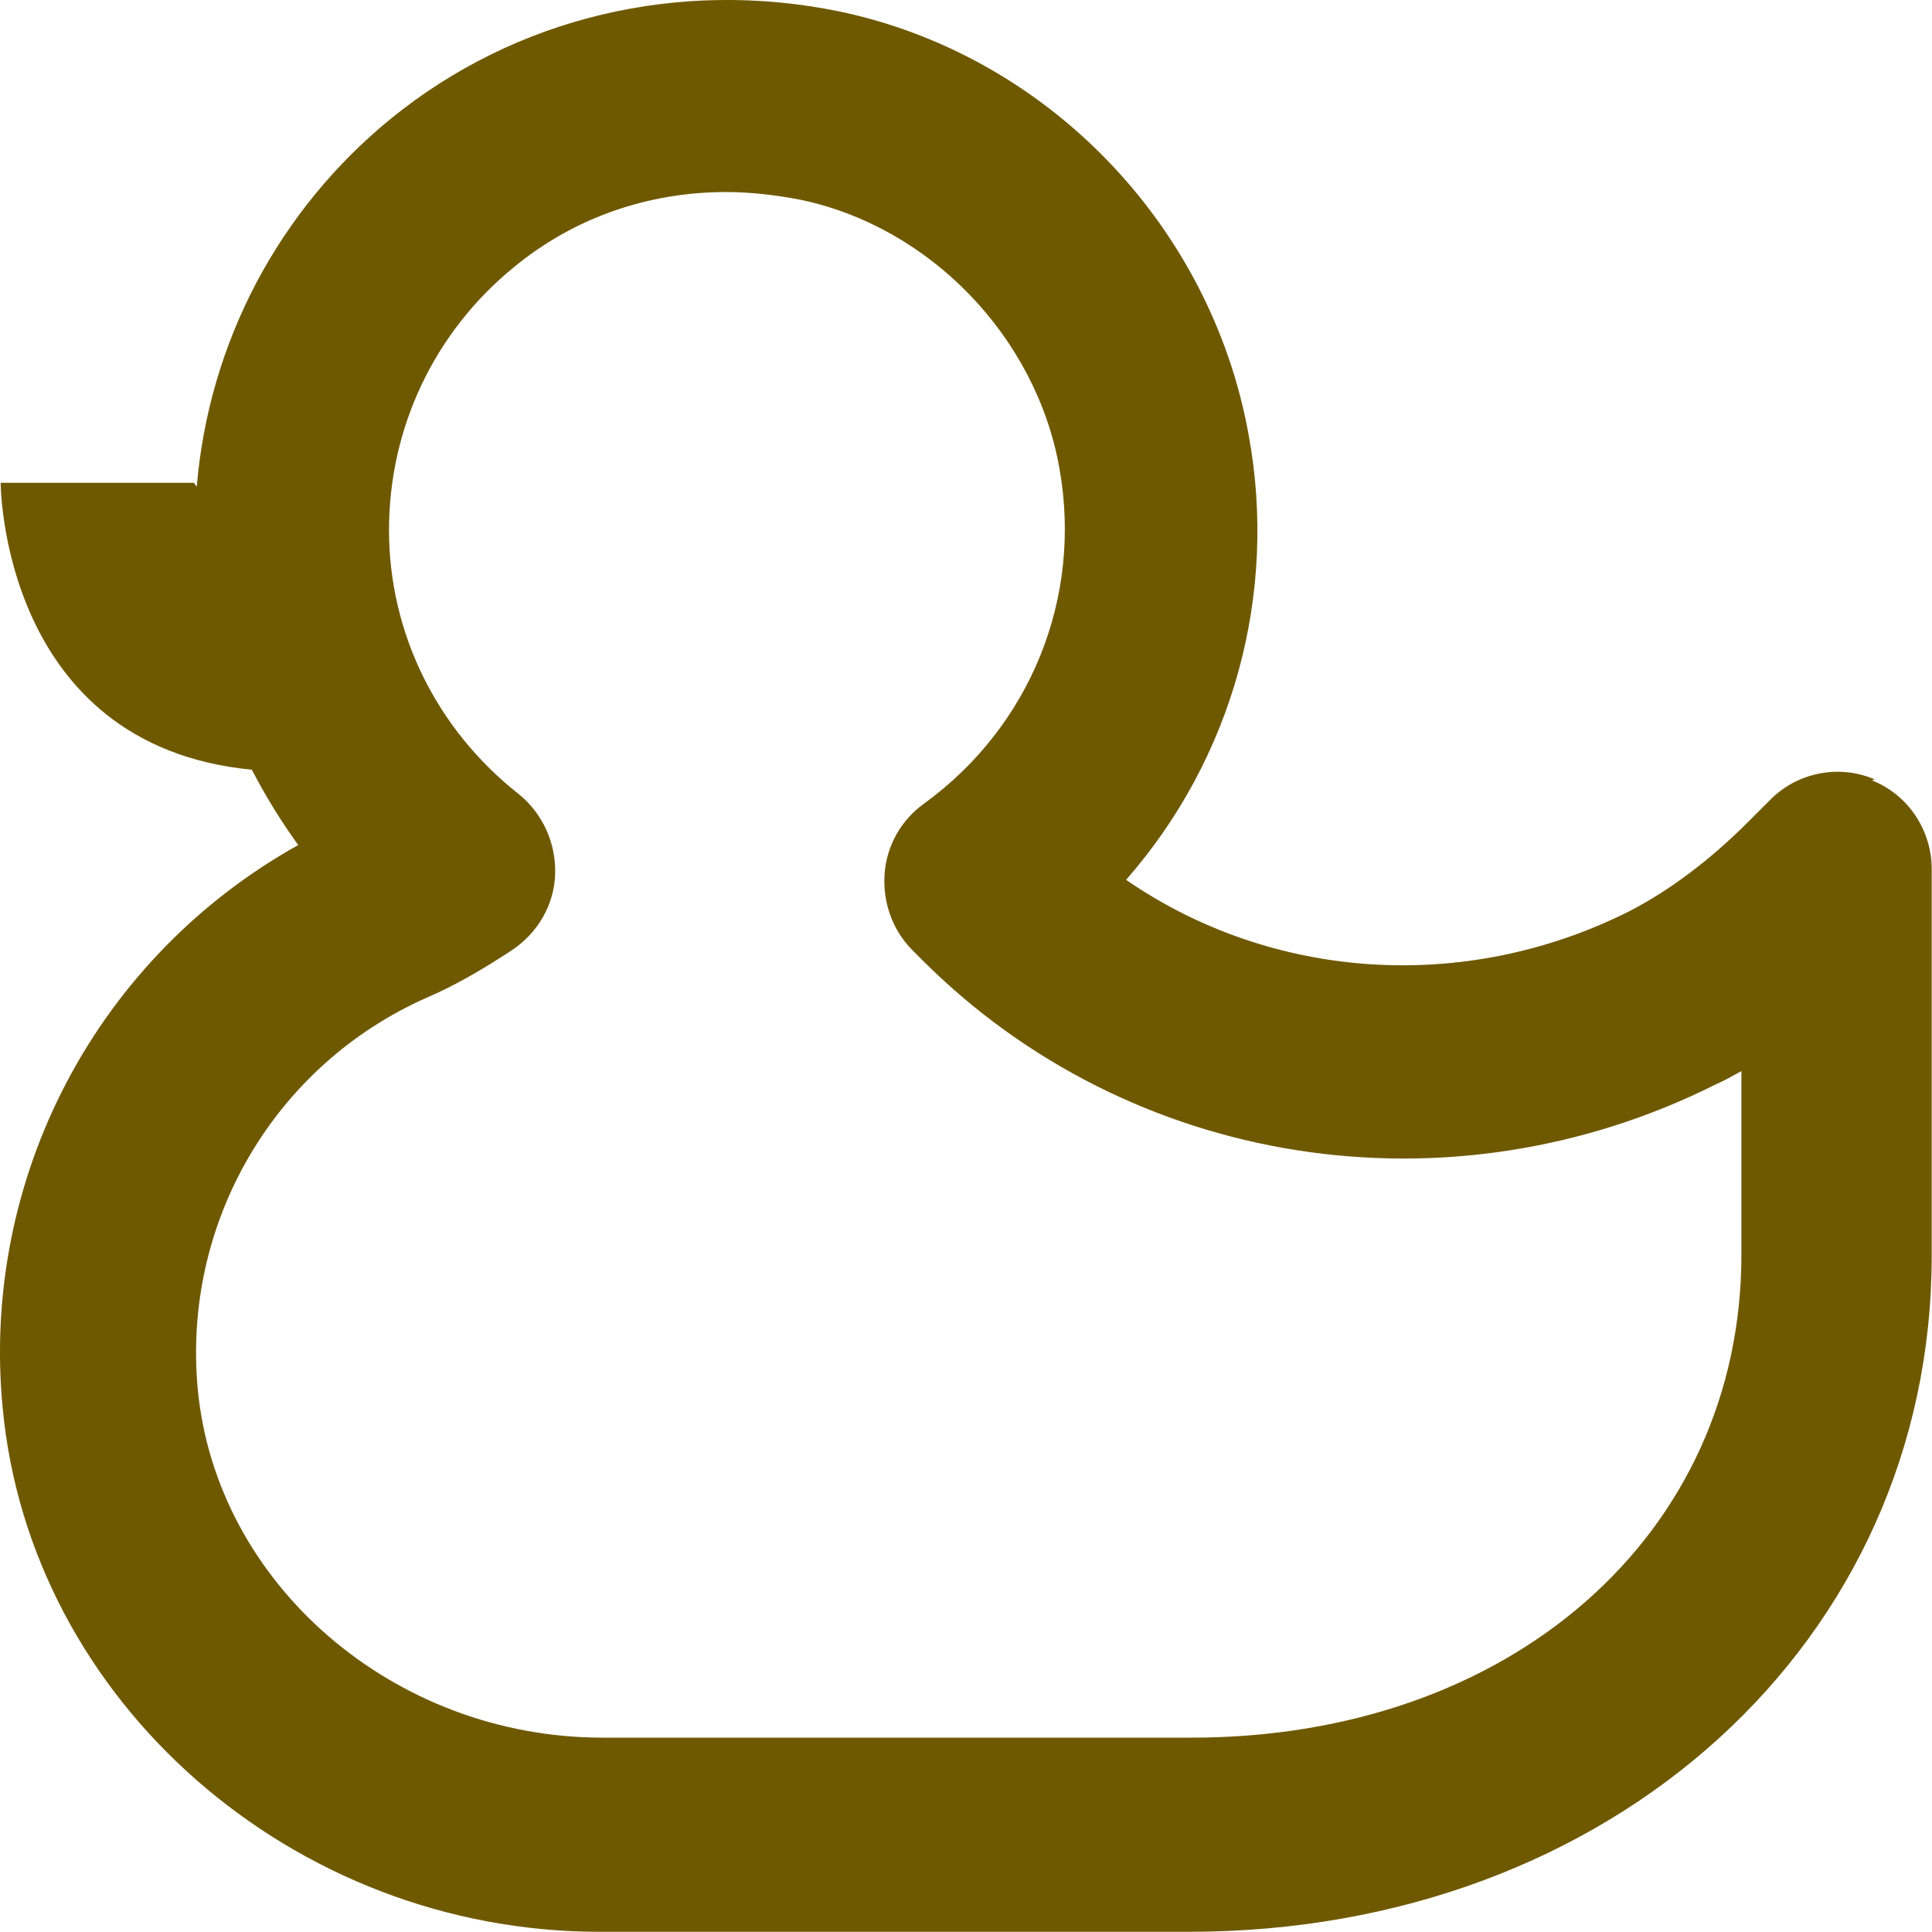
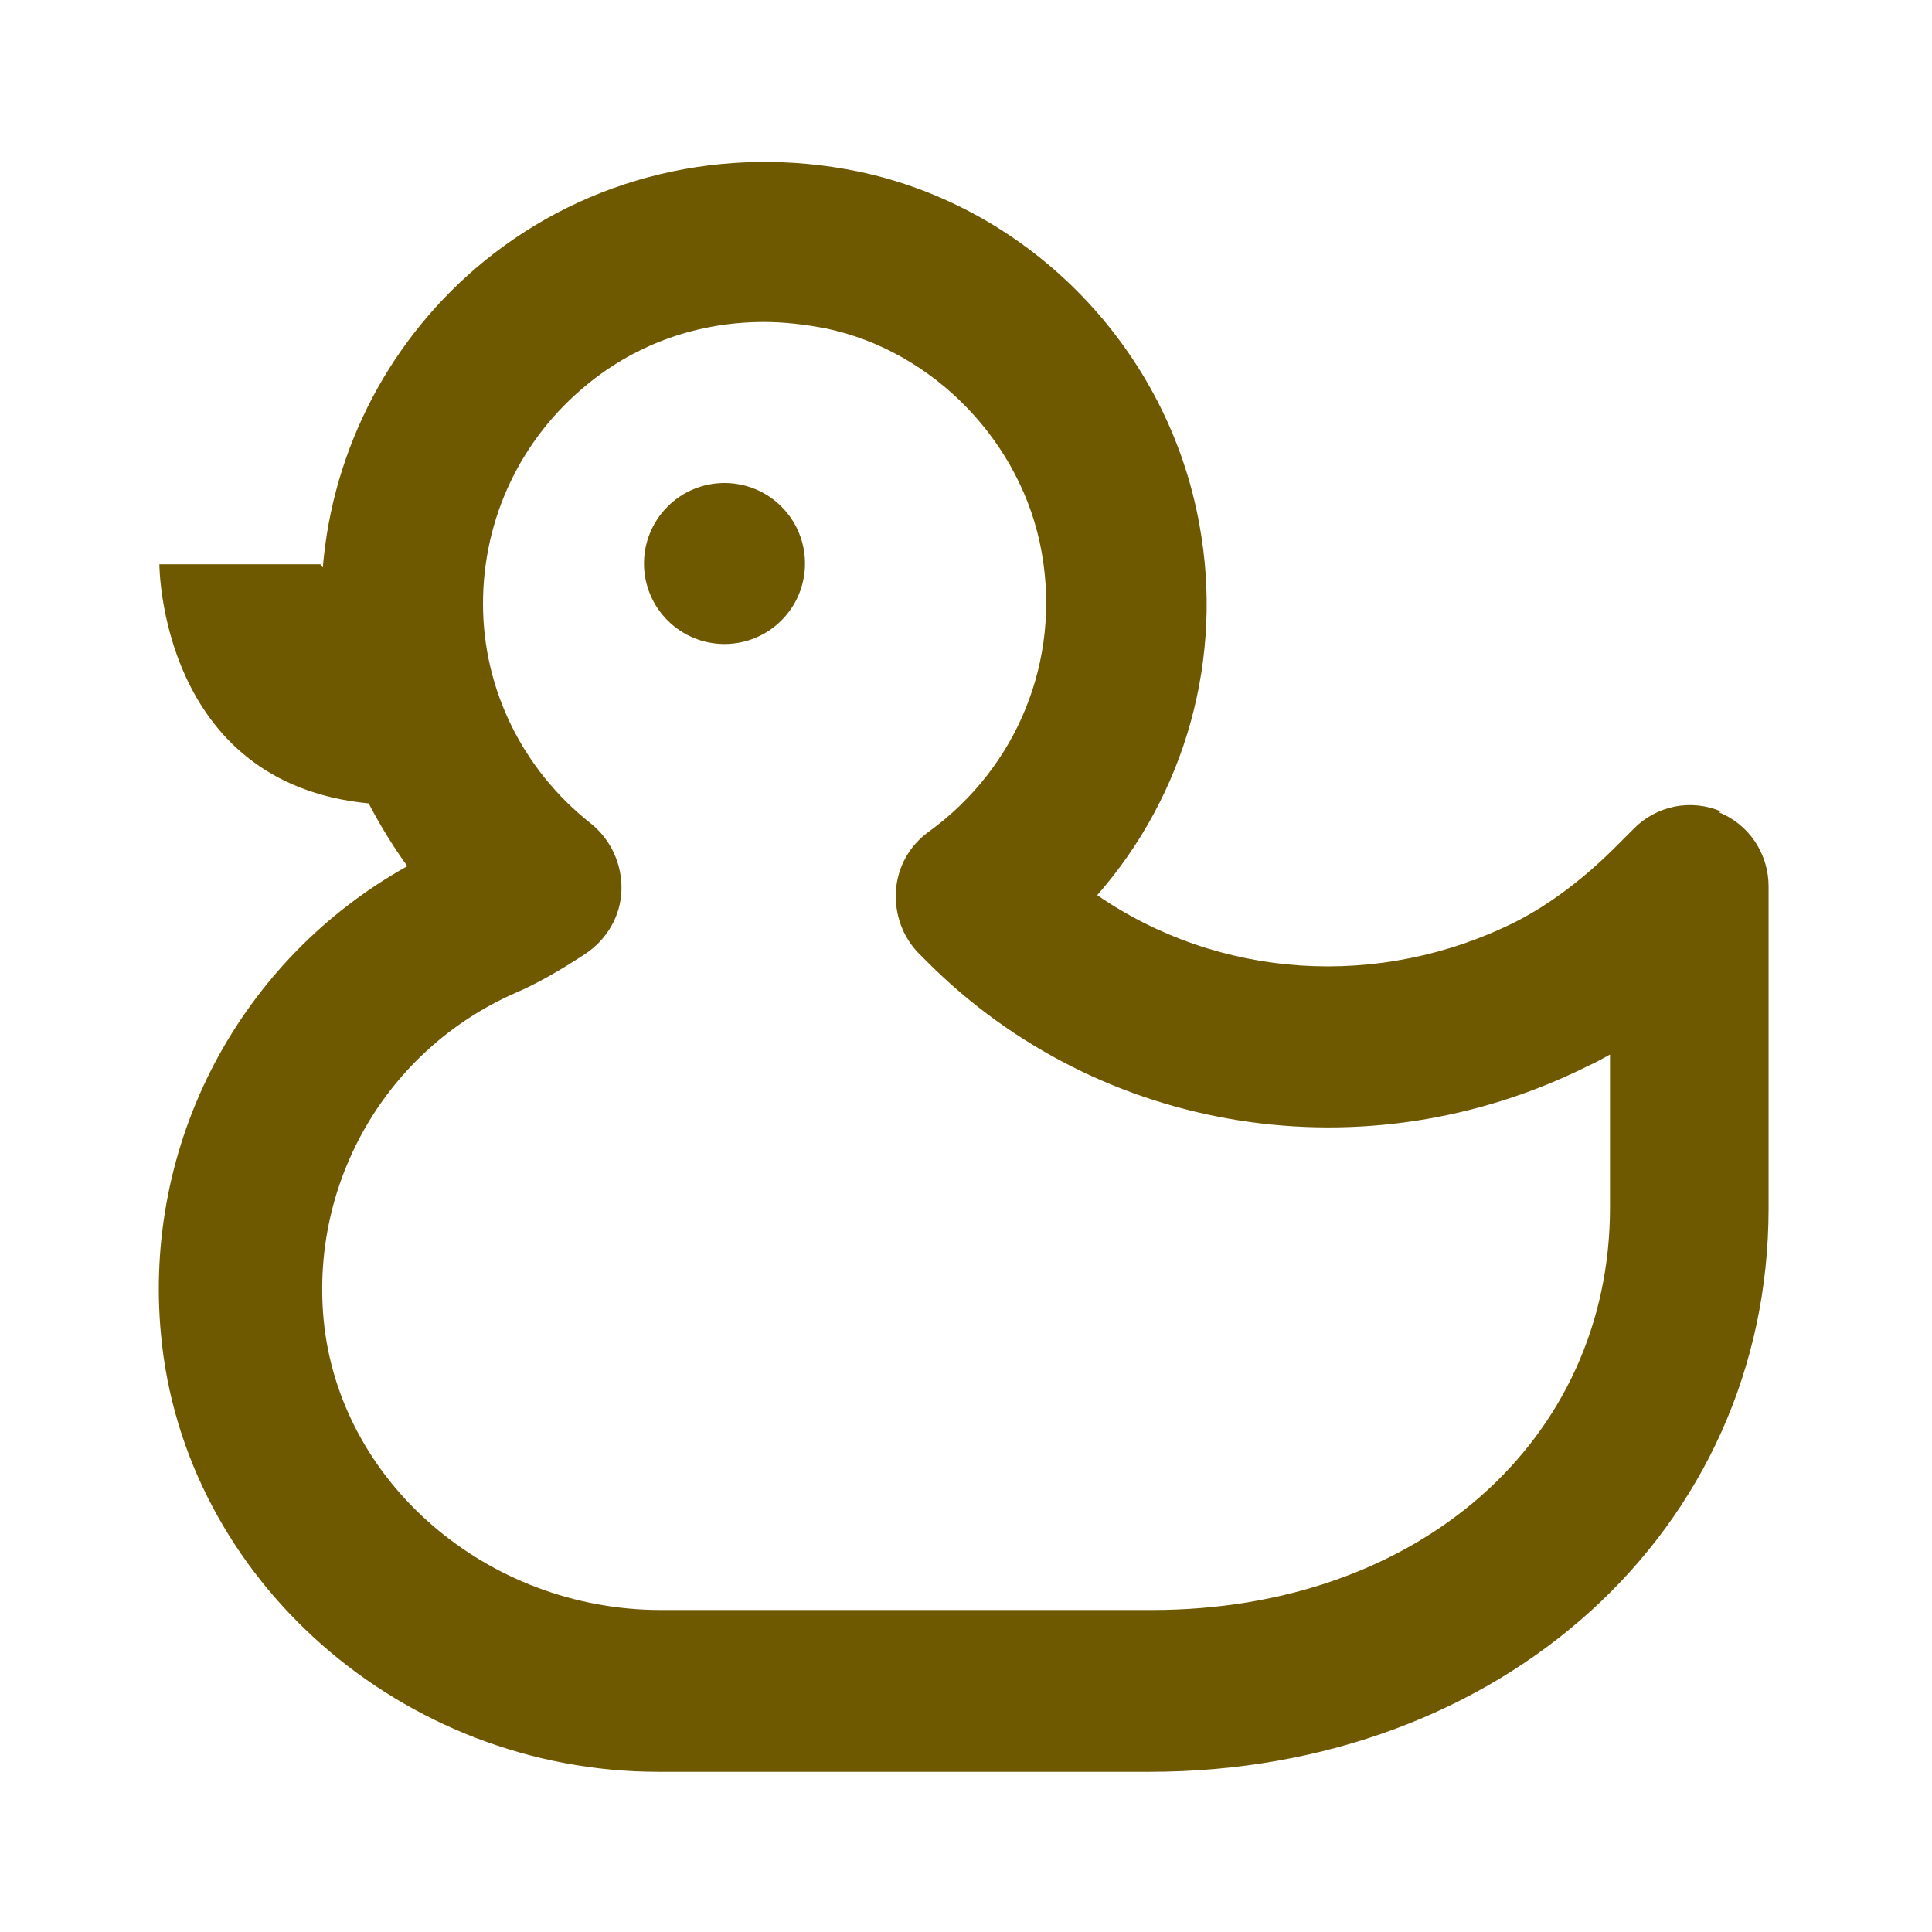
- <svg xmlns="http://www.w3.org/2000/svg" width="20" height="20" viewBox="0 0 20 20" fill="none">
-   <path d="M19.407 8.068C19.224 7.99 19.022 7.969 18.828 8.009C18.633 8.048 18.455 8.145 18.317 8.288L18.097 8.508C17.687 8.918 17.267 9.228 16.857 9.438C15.157 10.288 13.167 10.148 11.657 9.108C12.202 8.487 12.599 7.75 12.819 6.954C13.039 6.157 13.076 5.321 12.927 4.508C12.537 2.328 10.837 0.568 8.687 0.118C7.027 -0.222 5.337 0.178 4.047 1.228C3.473 1.695 2.999 2.274 2.653 2.928C2.308 3.583 2.098 4.301 2.037 5.038L2.007 4.998H0.007C0.007 4.998 0.007 7.718 2.607 7.968C2.747 8.238 2.907 8.498 3.087 8.748C2.067 9.316 1.234 10.169 0.69 11.203C0.147 12.236 -0.084 13.406 0.027 14.568C0.307 17.608 3.027 19.998 6.207 19.998H12.307C16.687 19.998 19.997 16.988 19.997 12.998V8.998C19.997 8.598 19.757 8.228 19.377 8.078L19.407 8.068ZM18.027 12.988C18.027 15.888 15.637 17.988 12.337 17.988H6.237C4.077 17.988 2.237 16.398 2.047 14.378C1.887 12.658 2.837 11.028 4.417 10.328C4.697 10.208 4.977 10.048 5.297 9.838C5.567 9.658 5.737 9.368 5.747 9.048C5.757 8.728 5.617 8.418 5.367 8.218C4.517 7.548 4.027 6.548 4.027 5.488C4.027 4.428 4.497 3.438 5.317 2.768C5.947 2.248 6.717 1.988 7.517 1.988C7.767 1.988 8.027 2.018 8.287 2.068C9.627 2.348 10.727 3.488 10.967 4.848C11.207 6.188 10.667 7.518 9.567 8.318C9.449 8.402 9.351 8.511 9.28 8.637C9.209 8.764 9.167 8.904 9.157 9.048C9.137 9.338 9.237 9.628 9.447 9.838L9.547 9.938C11.697 12.088 14.997 12.608 17.757 11.228C17.847 11.188 17.937 11.138 18.027 11.088V13.008V12.988Z" fill="#6F5900" />
+ <svg xmlns="http://www.w3.org/2000/svg" width="24" height="24" viewBox="0 0 24 24" fill="none">
+   <path d="M21.38 10.08C21.197 10.002 20.995 9.981 20.801 10.02C20.606 10.06 20.428 10.157 20.29 10.3L20.07 10.52C19.66 10.93 19.24 11.24 18.83 11.45C17.13 12.3 15.14 12.16 13.63 11.12C14.175 10.499 14.572 9.762 14.792 8.966C15.012 8.169 15.049 7.333 14.9 6.52C14.51 4.34 12.81 2.58 10.66 2.13C9 1.79 7.31 2.19 6.02 3.24C5.446 3.707 4.972 4.285 4.626 4.94C4.281 5.595 4.071 6.312 4.01 7.05L3.98 7.01H1.98C1.98 7.01 1.98 9.73 4.58 9.98C4.72 10.25 4.88 10.51 5.06 10.76C4.04 11.328 3.207 12.181 2.663 13.214C2.12 14.248 1.889 15.418 2 16.58C2.28 19.62 5 22.01 8.18 22.01H14.28C18.66 22.01 21.97 19 21.97 15.01V11.01C21.97 10.61 21.73 10.24 21.35 10.09L21.38 10.08ZM20 15C20 17.9 17.61 20 14.31 20H8.21C6.05 20 4.21 18.41 4.02 16.39C3.86 14.67 4.81 13.04 6.39 12.34C6.67 12.22 6.95 12.06 7.27 11.85C7.54 11.67 7.71 11.38 7.72 11.06C7.73 10.74 7.59 10.43 7.34 10.23C6.49 9.56 6 8.56 6 7.5C6 6.44 6.47 5.45 7.29 4.78C7.92 4.26 8.69 4 9.49 4C9.74 4 10 4.03 10.26 4.08C11.6 4.36 12.7 5.5 12.94 6.86C13.18 8.2 12.64 9.53 11.54 10.33C11.422 10.414 11.324 10.523 11.253 10.649C11.182 10.775 11.14 10.916 11.13 11.06C11.11 11.35 11.21 11.64 11.42 11.85L11.52 11.95C13.67 14.1 16.97 14.62 19.73 13.24C19.82 13.2 19.91 13.15 20 13.1V15.02V15Z" fill="#6F5900" />
+   <path d="M9 6C8.735 6 8.48 6.105 8.293 6.293C8.105 6.48 8 6.735 8 7C8 7.265 8.105 7.52 8.293 7.707C8.48 7.895 8.735 8 9 8C9.265 8 9.52 7.895 9.707 7.707C9.895 7.52 10 7.265 10 7C10 6.735 9.895 6.48 9.707 6.293C9.52 6.105 9.265 6 9 6Z" fill="#6F5900" />
</svg>
